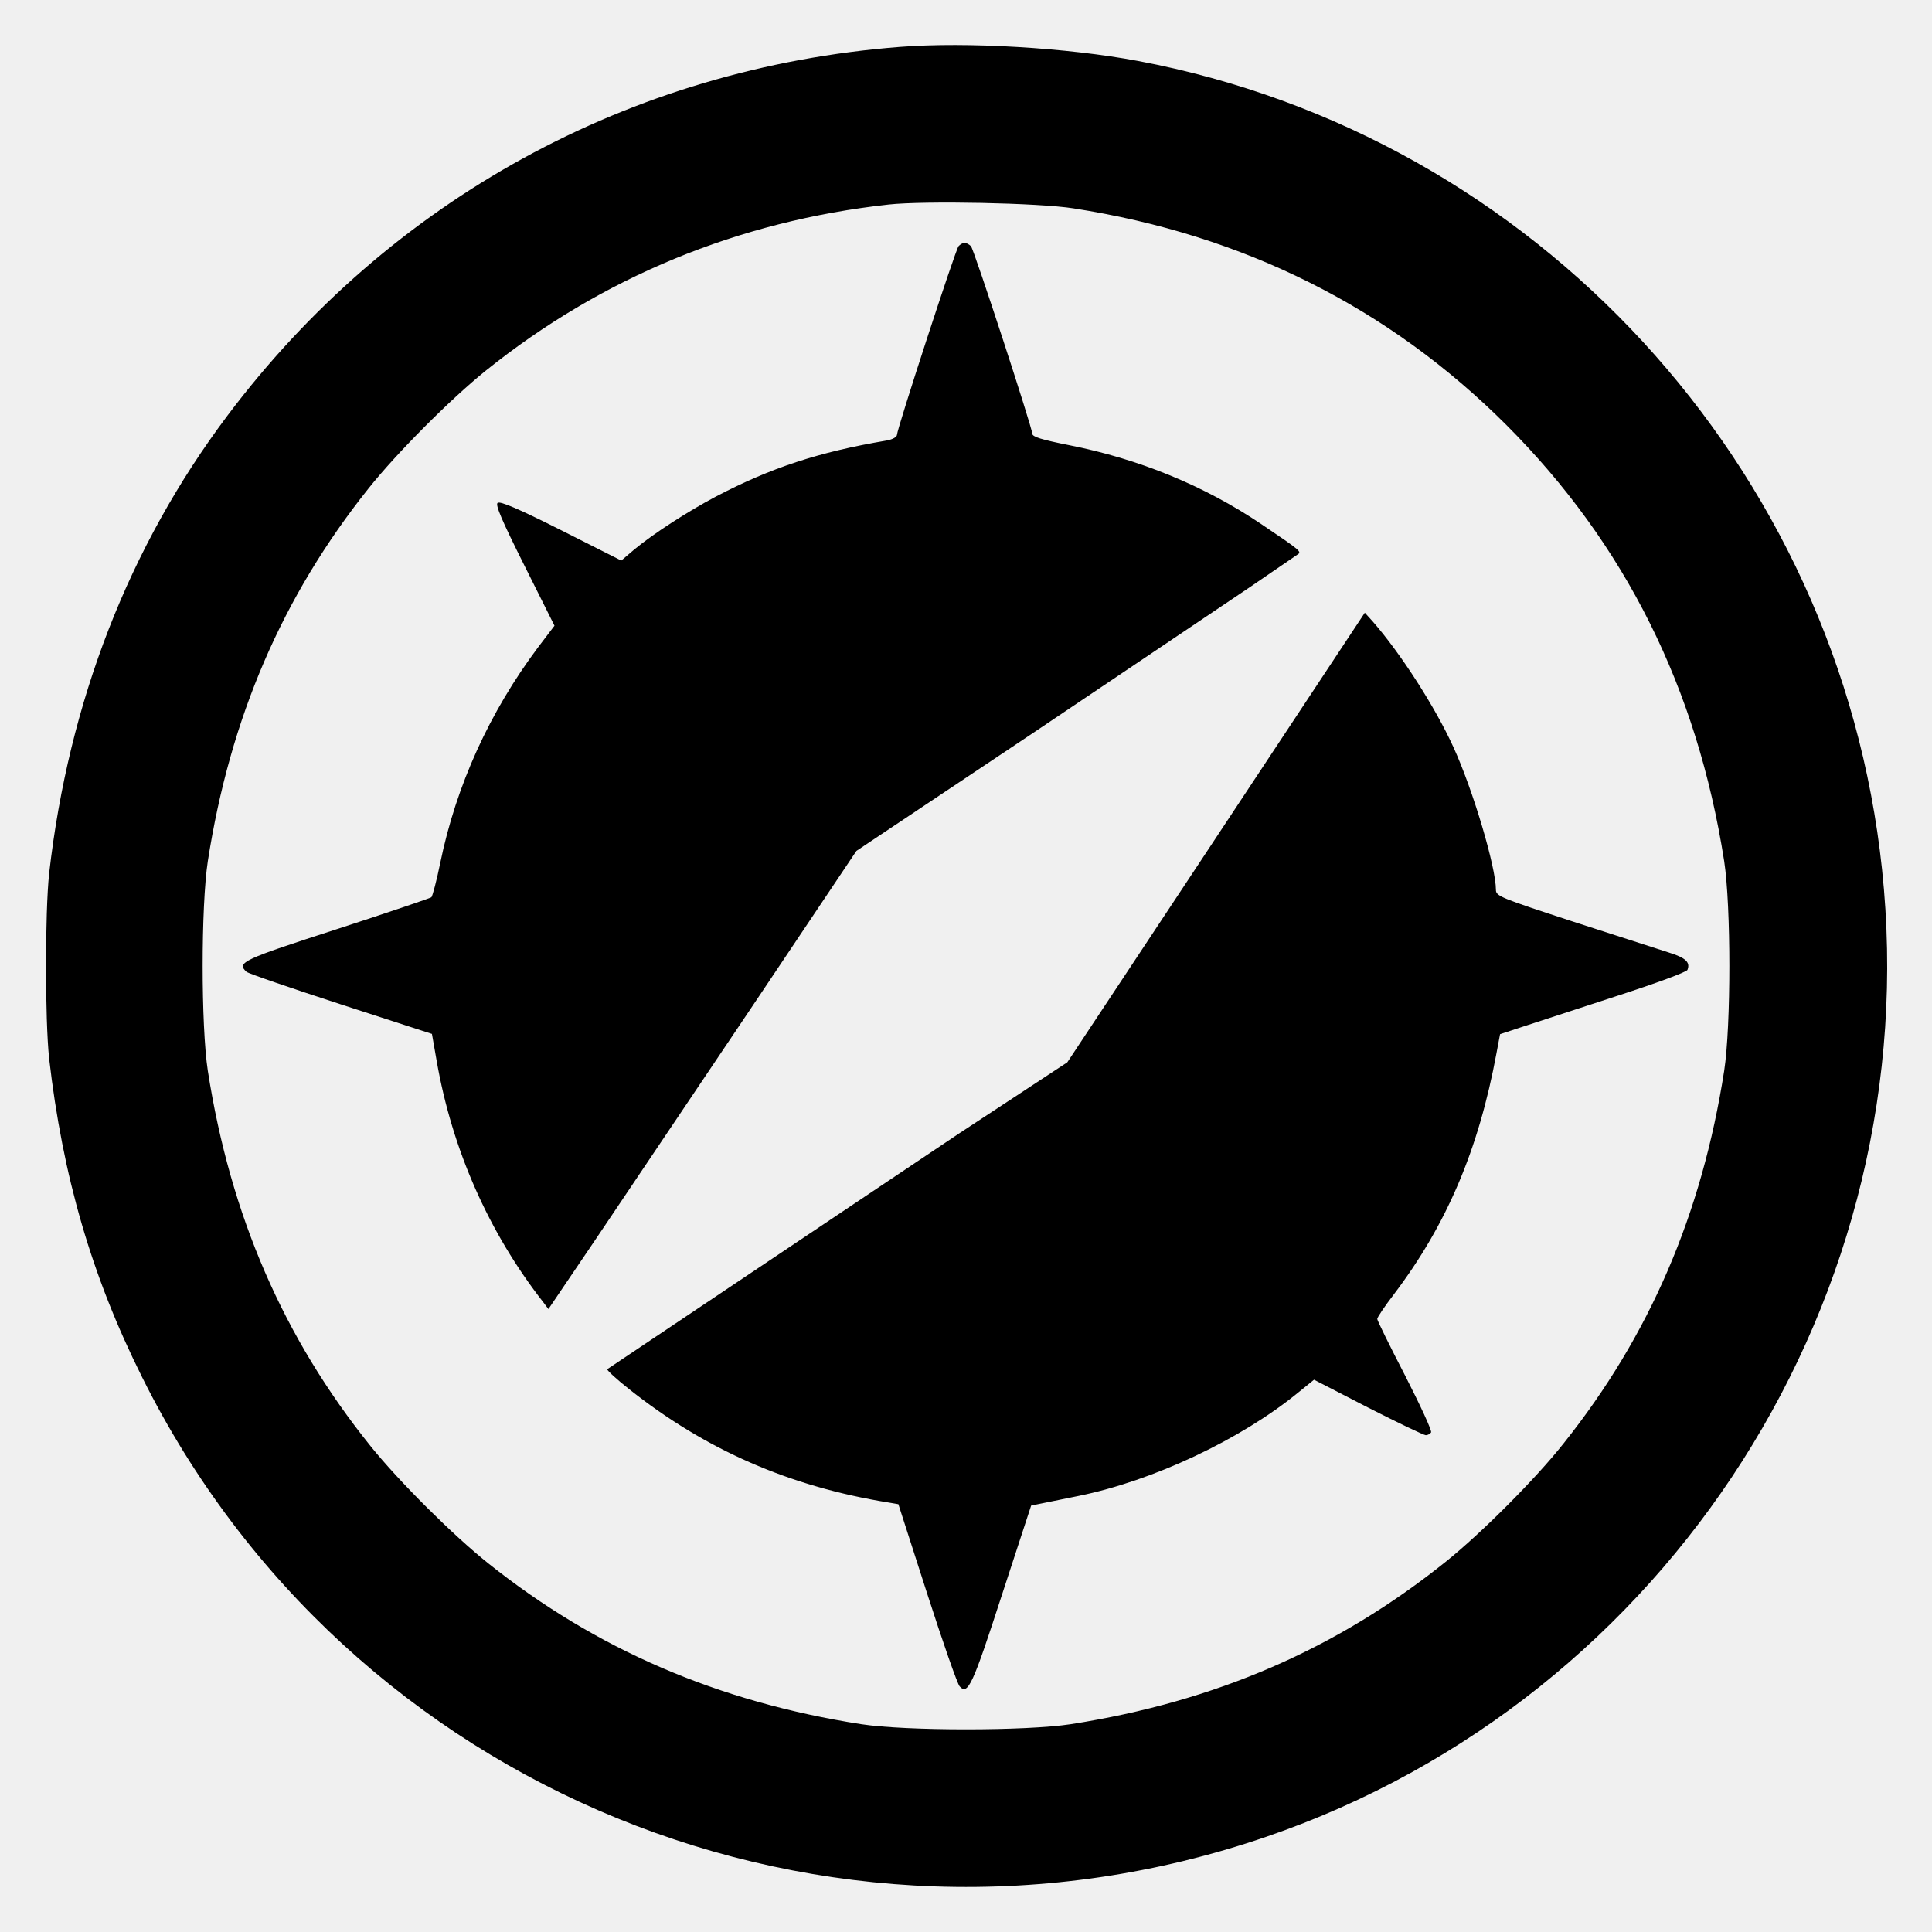
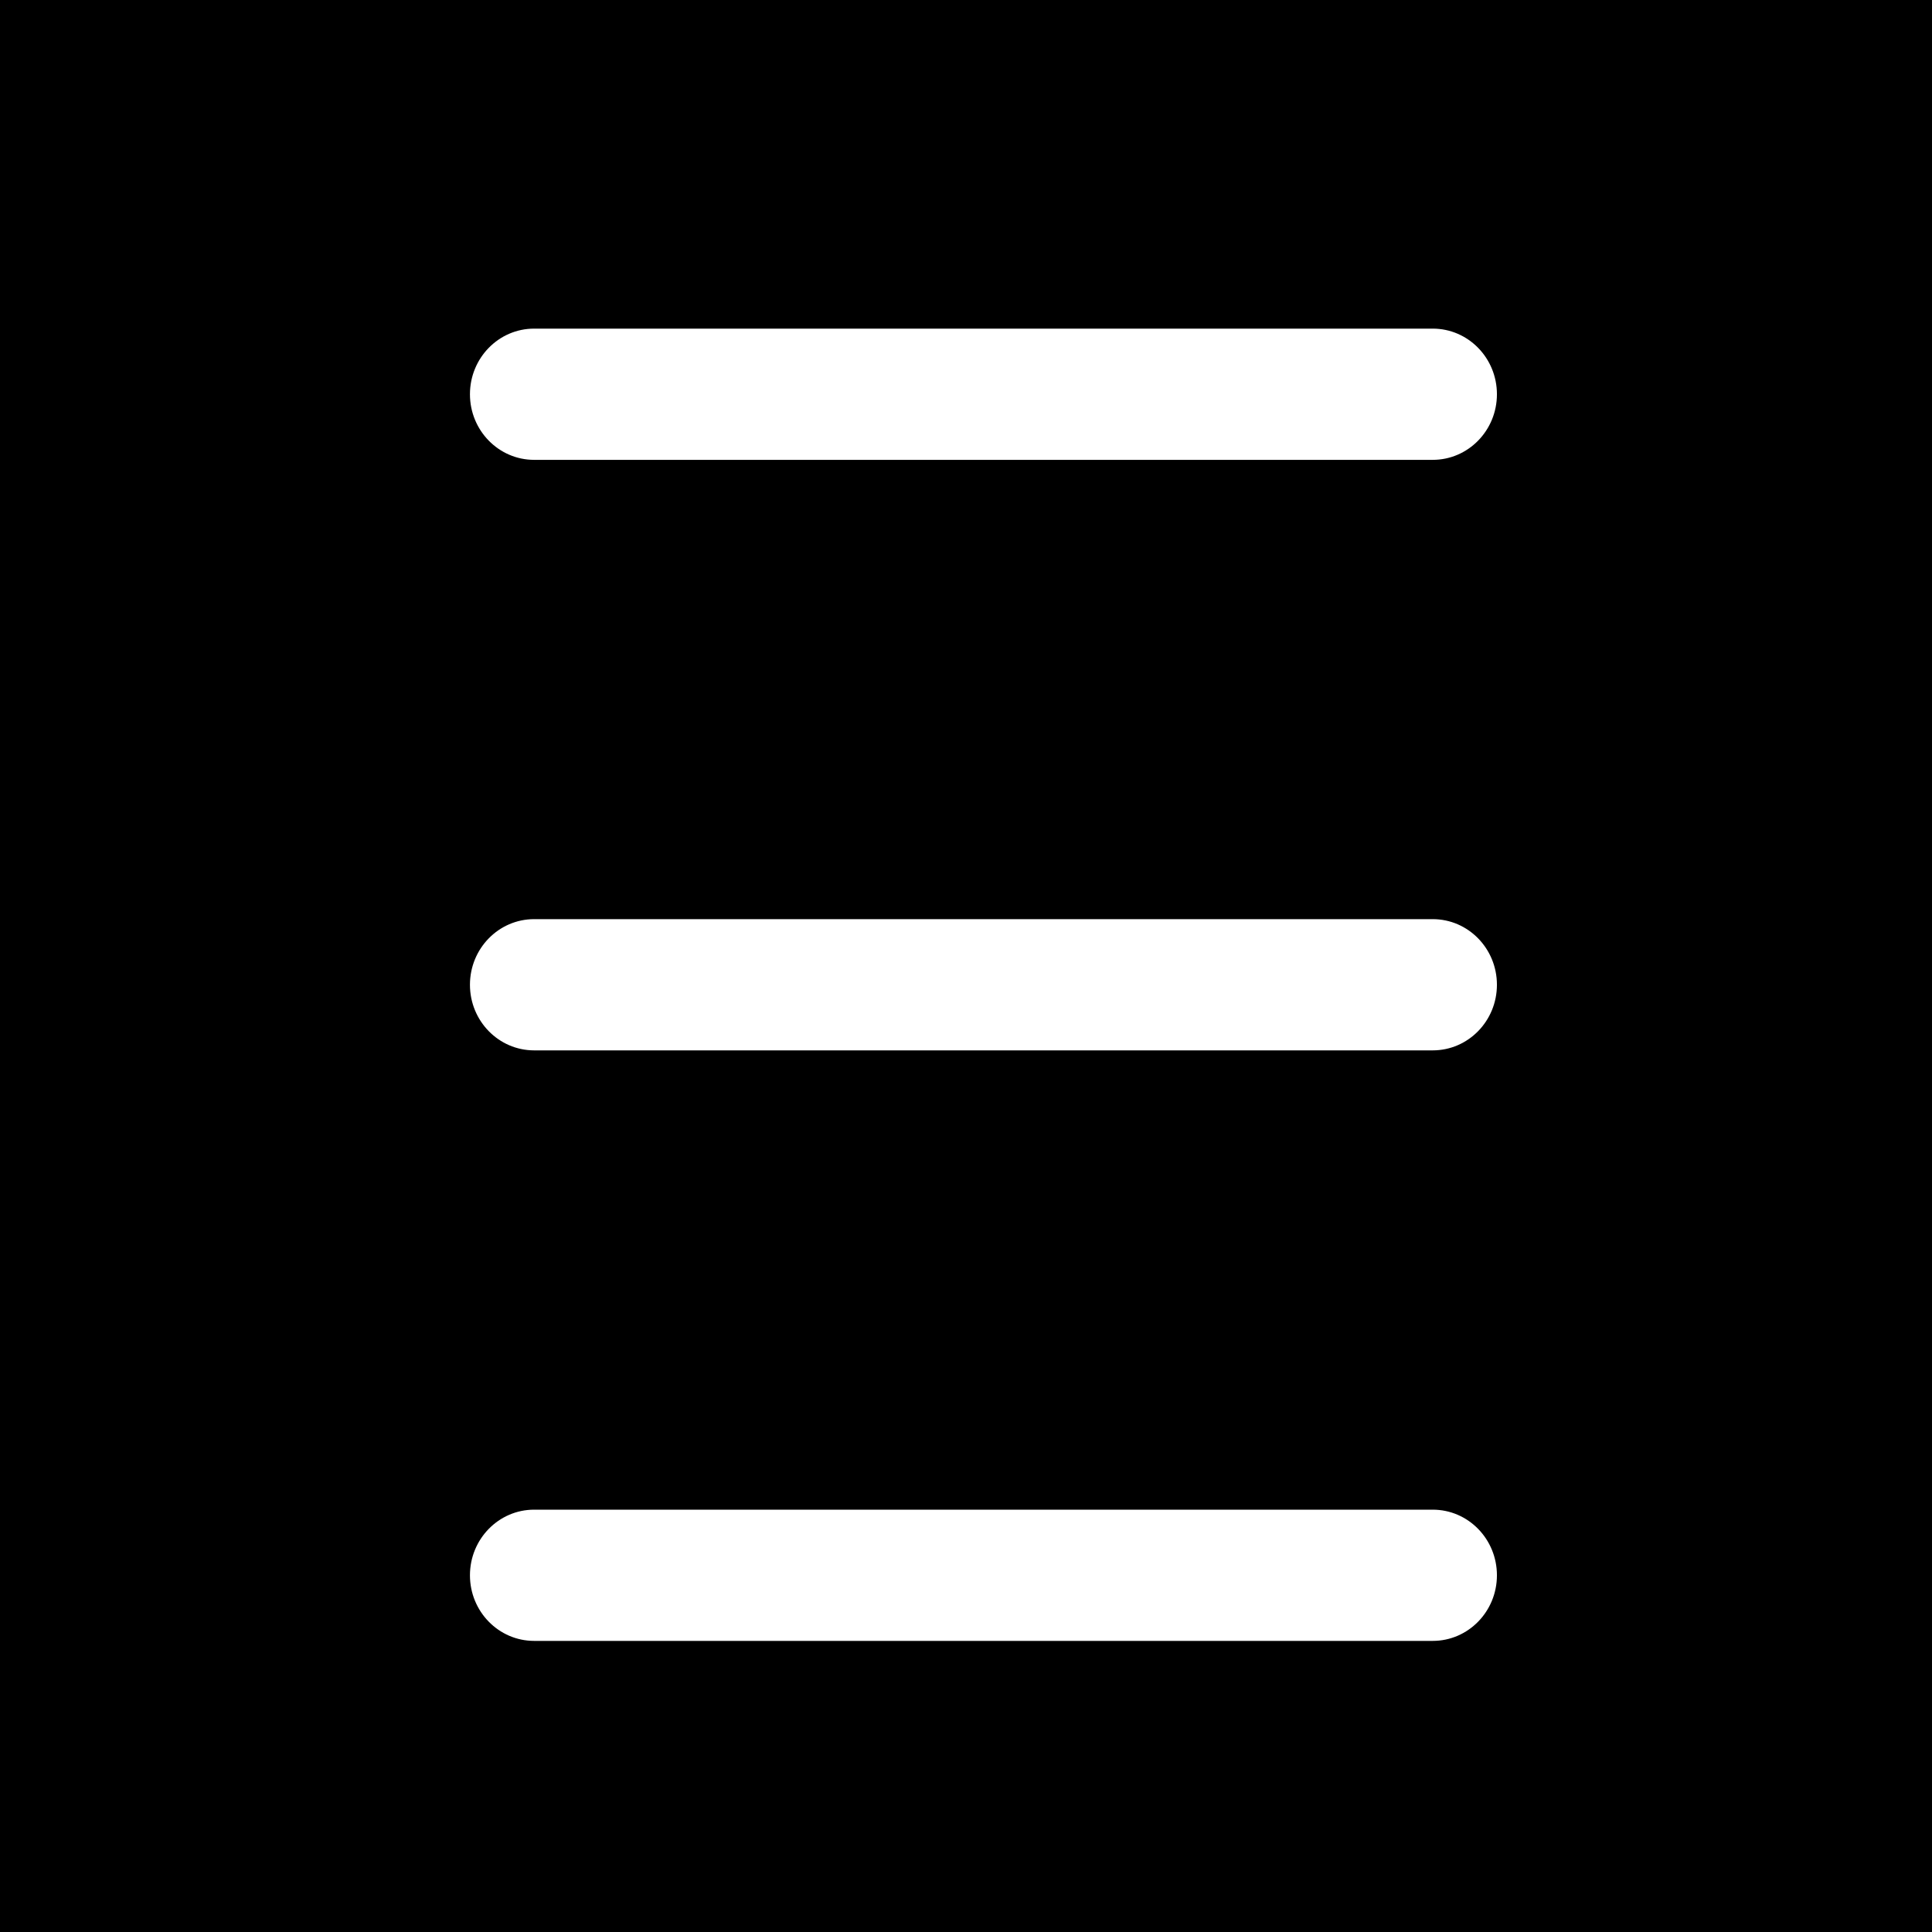
- <svg xmlns="http://www.w3.org/2000/svg" width="933.333" height="933.333" viewBox="0 0 700 700" preserveAspectRatio="xMidYMid meet">
-   <path d="M326 17c-97.7 7.6-184.8 55.4-243.6 133.6-35.7 47.5-57.5 103.6-64.6 165.9-1.5 14.2-1.5 52.8 0 67 4.9 42.6 15.4 78.9 33.7 115.5C126 648.7 300.2 719.9 458.8 665.5 605.1 615.4 698.3 469 681.9 315 666.4 168.8 556.3 49.2 412.4 22.1c-25.5-4.8-62.1-7-86.4-5.1zm63 58.5c61.7 9.6 114.3 36 156.9 78.6 43 43.1 69 95.3 78.8 157.9 2.5 16.3 2.5 59.7 0 76-8.1 51.9-27 95.9-58.2 135-10.1 12.8-29.7 32.4-42.5 42.7-39.6 31.8-83.6 50.8-136 59-16.3 2.5-59.7 2.5-76 0-51.9-8.1-96-27.1-135-58.2-12.7-10.1-32.3-29.6-42.7-42.5-31.6-39.3-50.8-83.5-59-136-2.5-16.3-2.5-59.7 0-76 8.1-52 27-95.9 58.2-135 10.1-12.7 29.6-32.3 42.5-42.7 42.1-33.8 91.5-54.2 146-60.2 12.9-1.4 54.5-.6 67 1.4zm-41.7 13.7c-1.2 1.5-22.3 66.3-22.3 68.3 0 .8-1.5 1.7-3.7 2.1-24.8 4.2-42 9.9-61.9 20.3-10.2 5.4-22.6 13.4-29.6 19.2l-4.7 4-21.8-11c-15.5-7.8-22.1-10.6-23-9.9s1.5 6.3 9.7 22.7l10.9 21.8-6 7.9c-17.5 23.4-29.6 49.9-35.4 78.1-1.3 6.4-2.8 12-3.2 12.4-.4.3-15.6 5.5-33.8 11.4-34.6 11.2-36.9 12.2-33.2 15.6.6.6 16.1 5.9 34.2 11.8l33 10.7 1.7 9.7c5.6 32.2 18.9 62.3 38.7 87.6l1.8 2.4 17.2-25.4 55.8-83 38.6-57.6 63.5-42.4 79.1-53.2L470 201c1.8-1.1 1.5-1.3-13-11.1-20.6-13.9-44.3-23.6-69.6-28.6-10-2-13.4-3-13.4-4.2 0-2.1-21-66.4-22.2-67.9-.6-.6-1.6-1.2-2.3-1.2s-1.7.6-2.2 1.2zM490 228.8l-53.9 81.5-49.4 74.6-39.1 25.7L220 496.1c0 .5 3.5 3.7 7.8 7.1 27.8 22.1 58.2 35.4 94.2 41.2l3.5.6 10.4 32.3c5.7 17.7 11 32.9 11.8 33.7 3 3.3 4.7-.4 15.3-33.1l10.6-32.4 3.4-.7 13.8-2.8c27-5.5 58.7-20.4 79.5-37.4l5.8-4.7 19.6 10.1c10.8 5.5 20.2 10 20.9 10s1.6-.5 1.9-1c.4-.6-3.9-9.8-9.4-20.6-5.6-10.8-10.1-20-10.1-20.5 0-.6 2.7-4.6 6-8.9 19.1-25.2 30.7-52.3 37.2-87.4l1.3-6.9 8.5-2.8 33.7-11c14.2-4.6 25.4-8.7 25.7-9.5 1.1-2.8-.7-4.4-6.8-6.3L570.2 334c-26.6-8.7-28.2-9.3-28.2-11.6 0-8.2-8.3-36.2-15.4-51.7-6.6-14.5-19-33.8-29.2-45.5l-2.9-3.2-4.5 6.8z" />
+ <svg xmlns="http://www.w3.org/2000/svg" width="933.333" height="933.333" viewBox="0 0 700 700" preserveAspectRatio="xMidYMid meet" version="1.1" id="svg826">
+   <defs id="defs830" />
+   <rect style="fill:#000000;stroke-width:6.337" id="rect938" width="700" height="700" x="0" y="-1.7763568e-15" />
+   <path fill-rule="evenodd" clip-rule="evenodd" d="m 170.273,142.84 c 0,-13.129 10.411,-23.773 23.256,-23.773 h 325.579 c 12.845,0 23.256,10.644 23.256,23.773 v 0 c 0,13.13 -10.411,23.773 -23.256,23.773 H 193.528 c -12.845,0 -23.256,-10.643 -23.256,-23.773 z m 0,427.913 c 0,-13.129 10.411,-23.773 23.256,-23.773 h 325.579 c 12.845,0 23.256,10.644 23.256,23.773 v 0 c 0,13.13 -10.411,23.773 -23.256,23.773 H 193.528 c -12.845,0 -23.256,-10.643 -23.256,-23.773 z M 542.363,356.797 c 0,-13.129 -10.411,-23.773 -23.256,-23.773 H 193.528 c -12.845,0 -23.256,10.644 -23.256,23.773 v 0 c 0,13.13 10.411,23.773 23.256,23.773 h 325.579 c 12.845,0 23.256,-10.643 23.256,-23.773 z" fill="#ffffff" id="path840" style="stroke-width:7.838" />
</svg>
